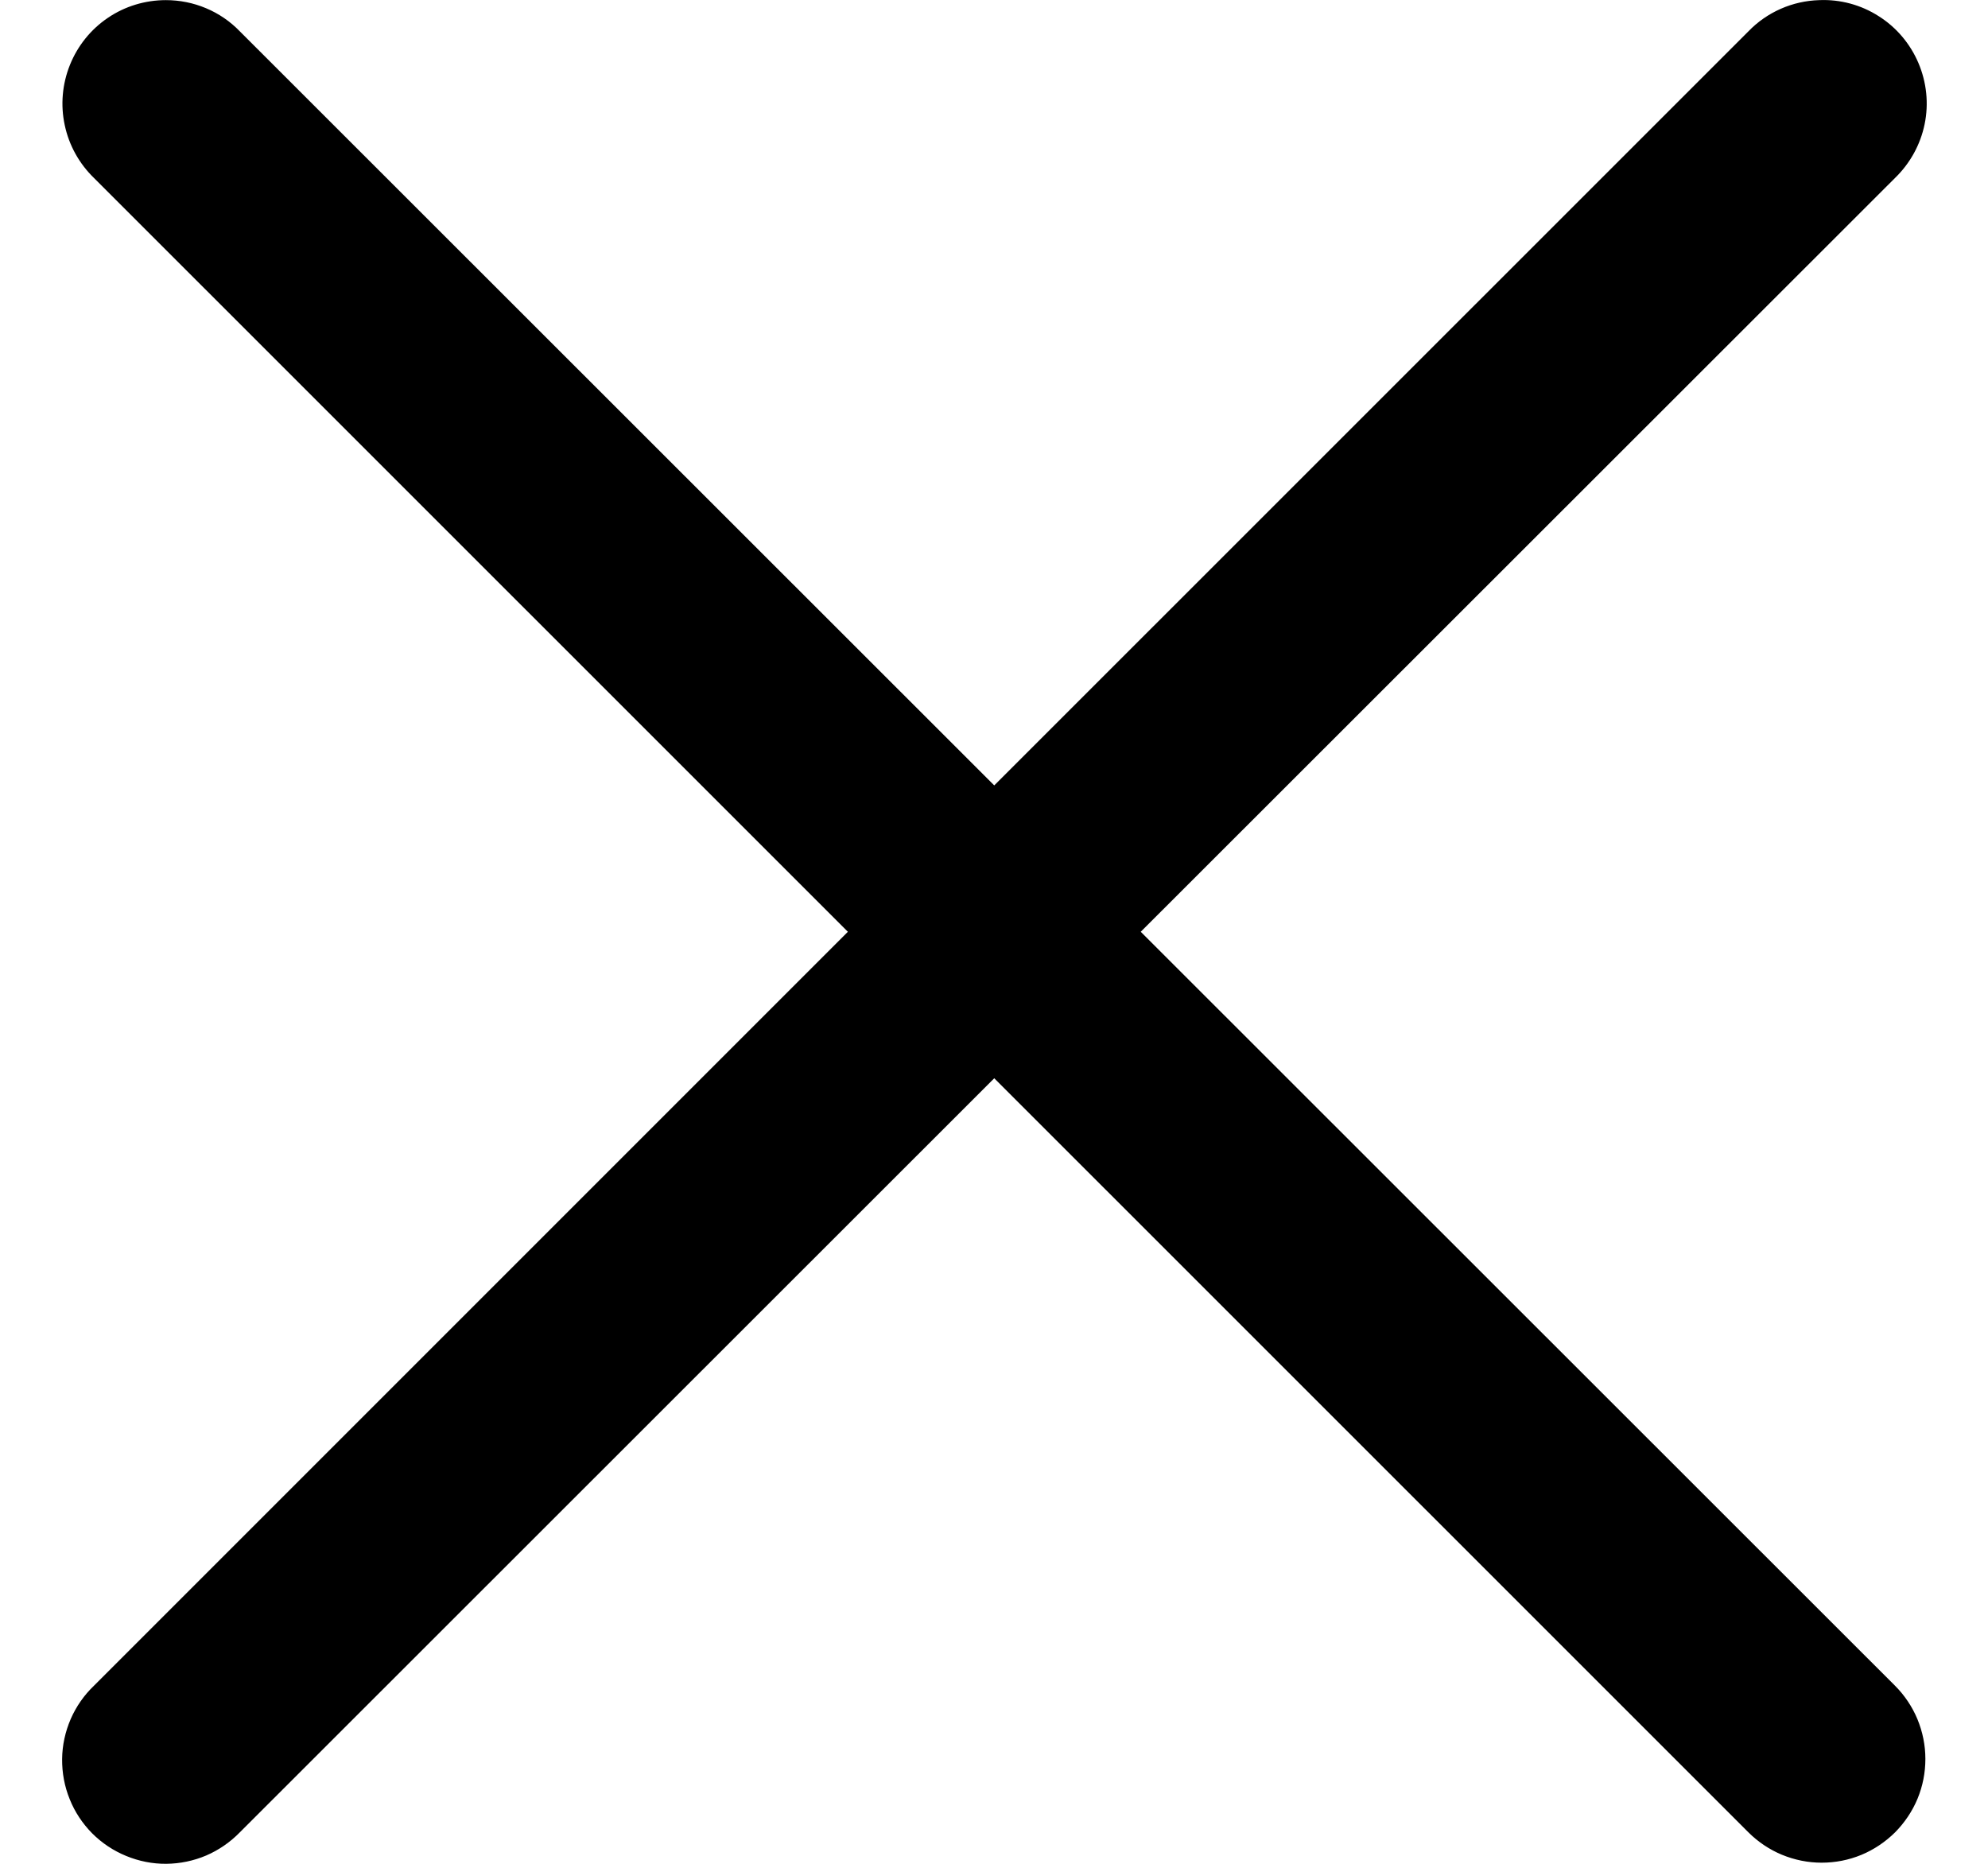
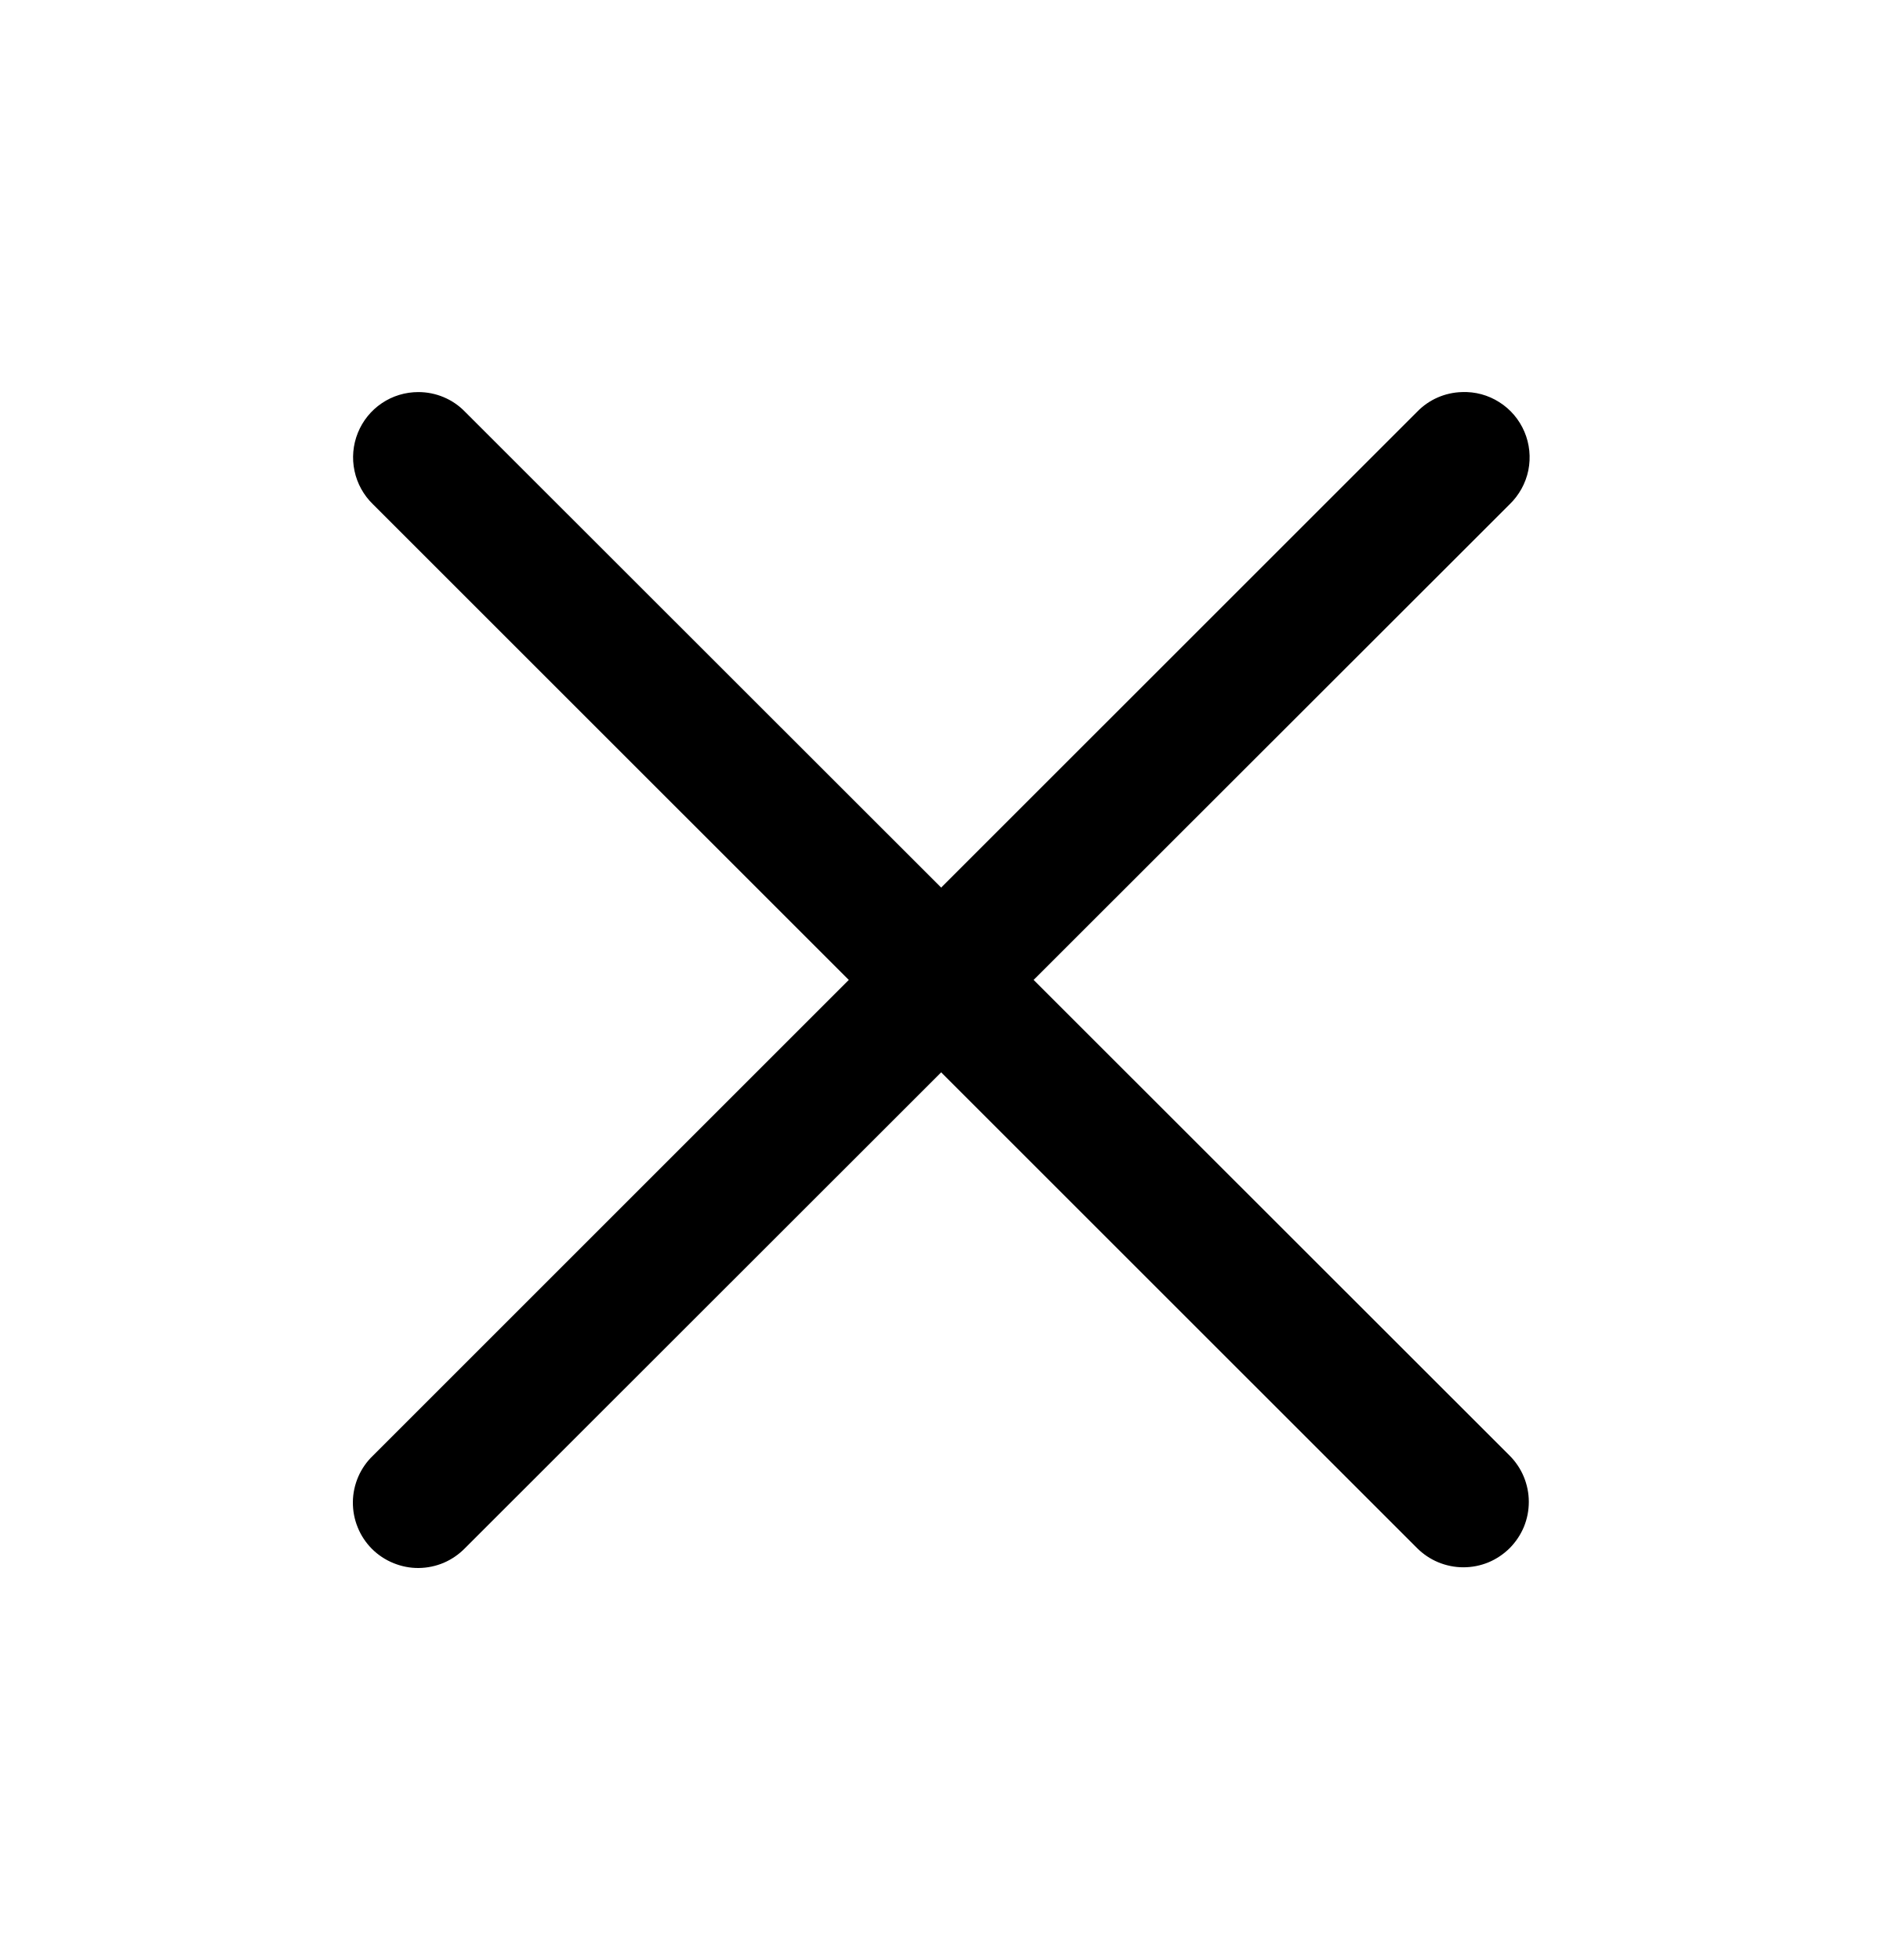
- <svg xmlns="http://www.w3.org/2000/svg" width="16" height="15" viewBox="0 0 16 15" fill="none">
-   <path d="M1.335 0.001C1.169 0.001 1.006 0.05 0.869 0.143C0.731 0.236 0.625 0.368 0.563 0.522C0.501 0.676 0.486 0.845 0.521 1.007C0.555 1.169 0.638 1.318 0.757 1.433L6.824 7.499L0.757 13.566C0.677 13.642 0.613 13.734 0.569 13.835C0.525 13.937 0.501 14.046 0.5 14.157C0.499 14.268 0.519 14.377 0.561 14.48C0.602 14.583 0.664 14.676 0.742 14.755C0.82 14.833 0.913 14.895 1.016 14.937C1.118 14.979 1.228 15.001 1.338 15C1.449 14.999 1.559 14.976 1.66 14.933C1.762 14.889 1.854 14.825 1.931 14.746L8.002 8.678L14.071 14.746C14.148 14.823 14.24 14.885 14.341 14.927C14.443 14.969 14.551 14.991 14.661 14.991C14.771 14.991 14.879 14.97 14.981 14.928C15.082 14.886 15.174 14.824 15.252 14.747C15.329 14.669 15.391 14.577 15.433 14.476C15.475 14.374 15.496 14.266 15.496 14.156C15.496 14.046 15.474 13.938 15.432 13.836C15.39 13.735 15.328 13.643 15.251 13.566L9.181 7.499L15.251 1.433C15.372 1.316 15.456 1.165 15.49 0.999C15.524 0.834 15.506 0.662 15.44 0.507C15.374 0.352 15.263 0.22 15.12 0.13C14.978 0.039 14.811 -0.006 14.643 0.001C14.427 0.007 14.221 0.097 14.071 0.253L8.002 6.321L1.931 0.253C1.854 0.173 1.761 0.109 1.658 0.066C1.556 0.023 1.446 0.001 1.335 0.001Z" fill="black" />
+ <svg xmlns="http://www.w3.org/2000/svg" width="24" height="25" viewBox="0 0 24 25" fill="none">
+   <path d="M5.335 5.001C5.169 5.001 5.006 5.05 4.869 5.143C4.731 5.236 4.625 5.368 4.563 5.522C4.501 5.676 4.486 5.845 4.521 6.007C4.555 6.169 4.638 6.318 4.757 6.433L10.824 12.499L4.757 18.566C4.677 18.642 4.613 18.734 4.569 18.835C4.525 18.937 4.501 19.046 4.5 19.157C4.499 19.268 4.519 19.377 4.561 19.48C4.602 19.583 4.664 19.676 4.742 19.755C4.82 19.833 4.913 19.895 5.016 19.937C5.118 19.979 5.228 20.001 5.338 20C5.449 19.999 5.559 19.976 5.66 19.933C5.762 19.889 5.854 19.825 5.931 19.746L12.002 13.678L18.071 19.746C18.148 19.823 18.24 19.885 18.341 19.927C18.443 19.969 18.551 19.991 18.661 19.991C18.771 19.991 18.879 19.97 18.981 19.928C19.082 19.886 19.174 19.824 19.252 19.747C19.329 19.669 19.391 19.577 19.433 19.476C19.475 19.374 19.496 19.266 19.496 19.156C19.496 19.046 19.474 18.938 19.432 18.836C19.39 18.735 19.328 18.643 19.251 18.566L13.181 12.499L19.251 6.433C19.372 6.316 19.456 6.165 19.49 5.999C19.523 5.834 19.506 5.662 19.44 5.507C19.374 5.352 19.263 5.22 19.12 5.13C18.978 5.039 18.811 4.994 18.643 5.001C18.427 5.007 18.221 5.097 18.071 5.253L12.002 11.321L5.931 5.253C5.854 5.173 5.761 5.109 5.658 5.066C5.556 5.023 5.446 5.001 5.335 5.001Z" fill="currentColor" />
</svg>
